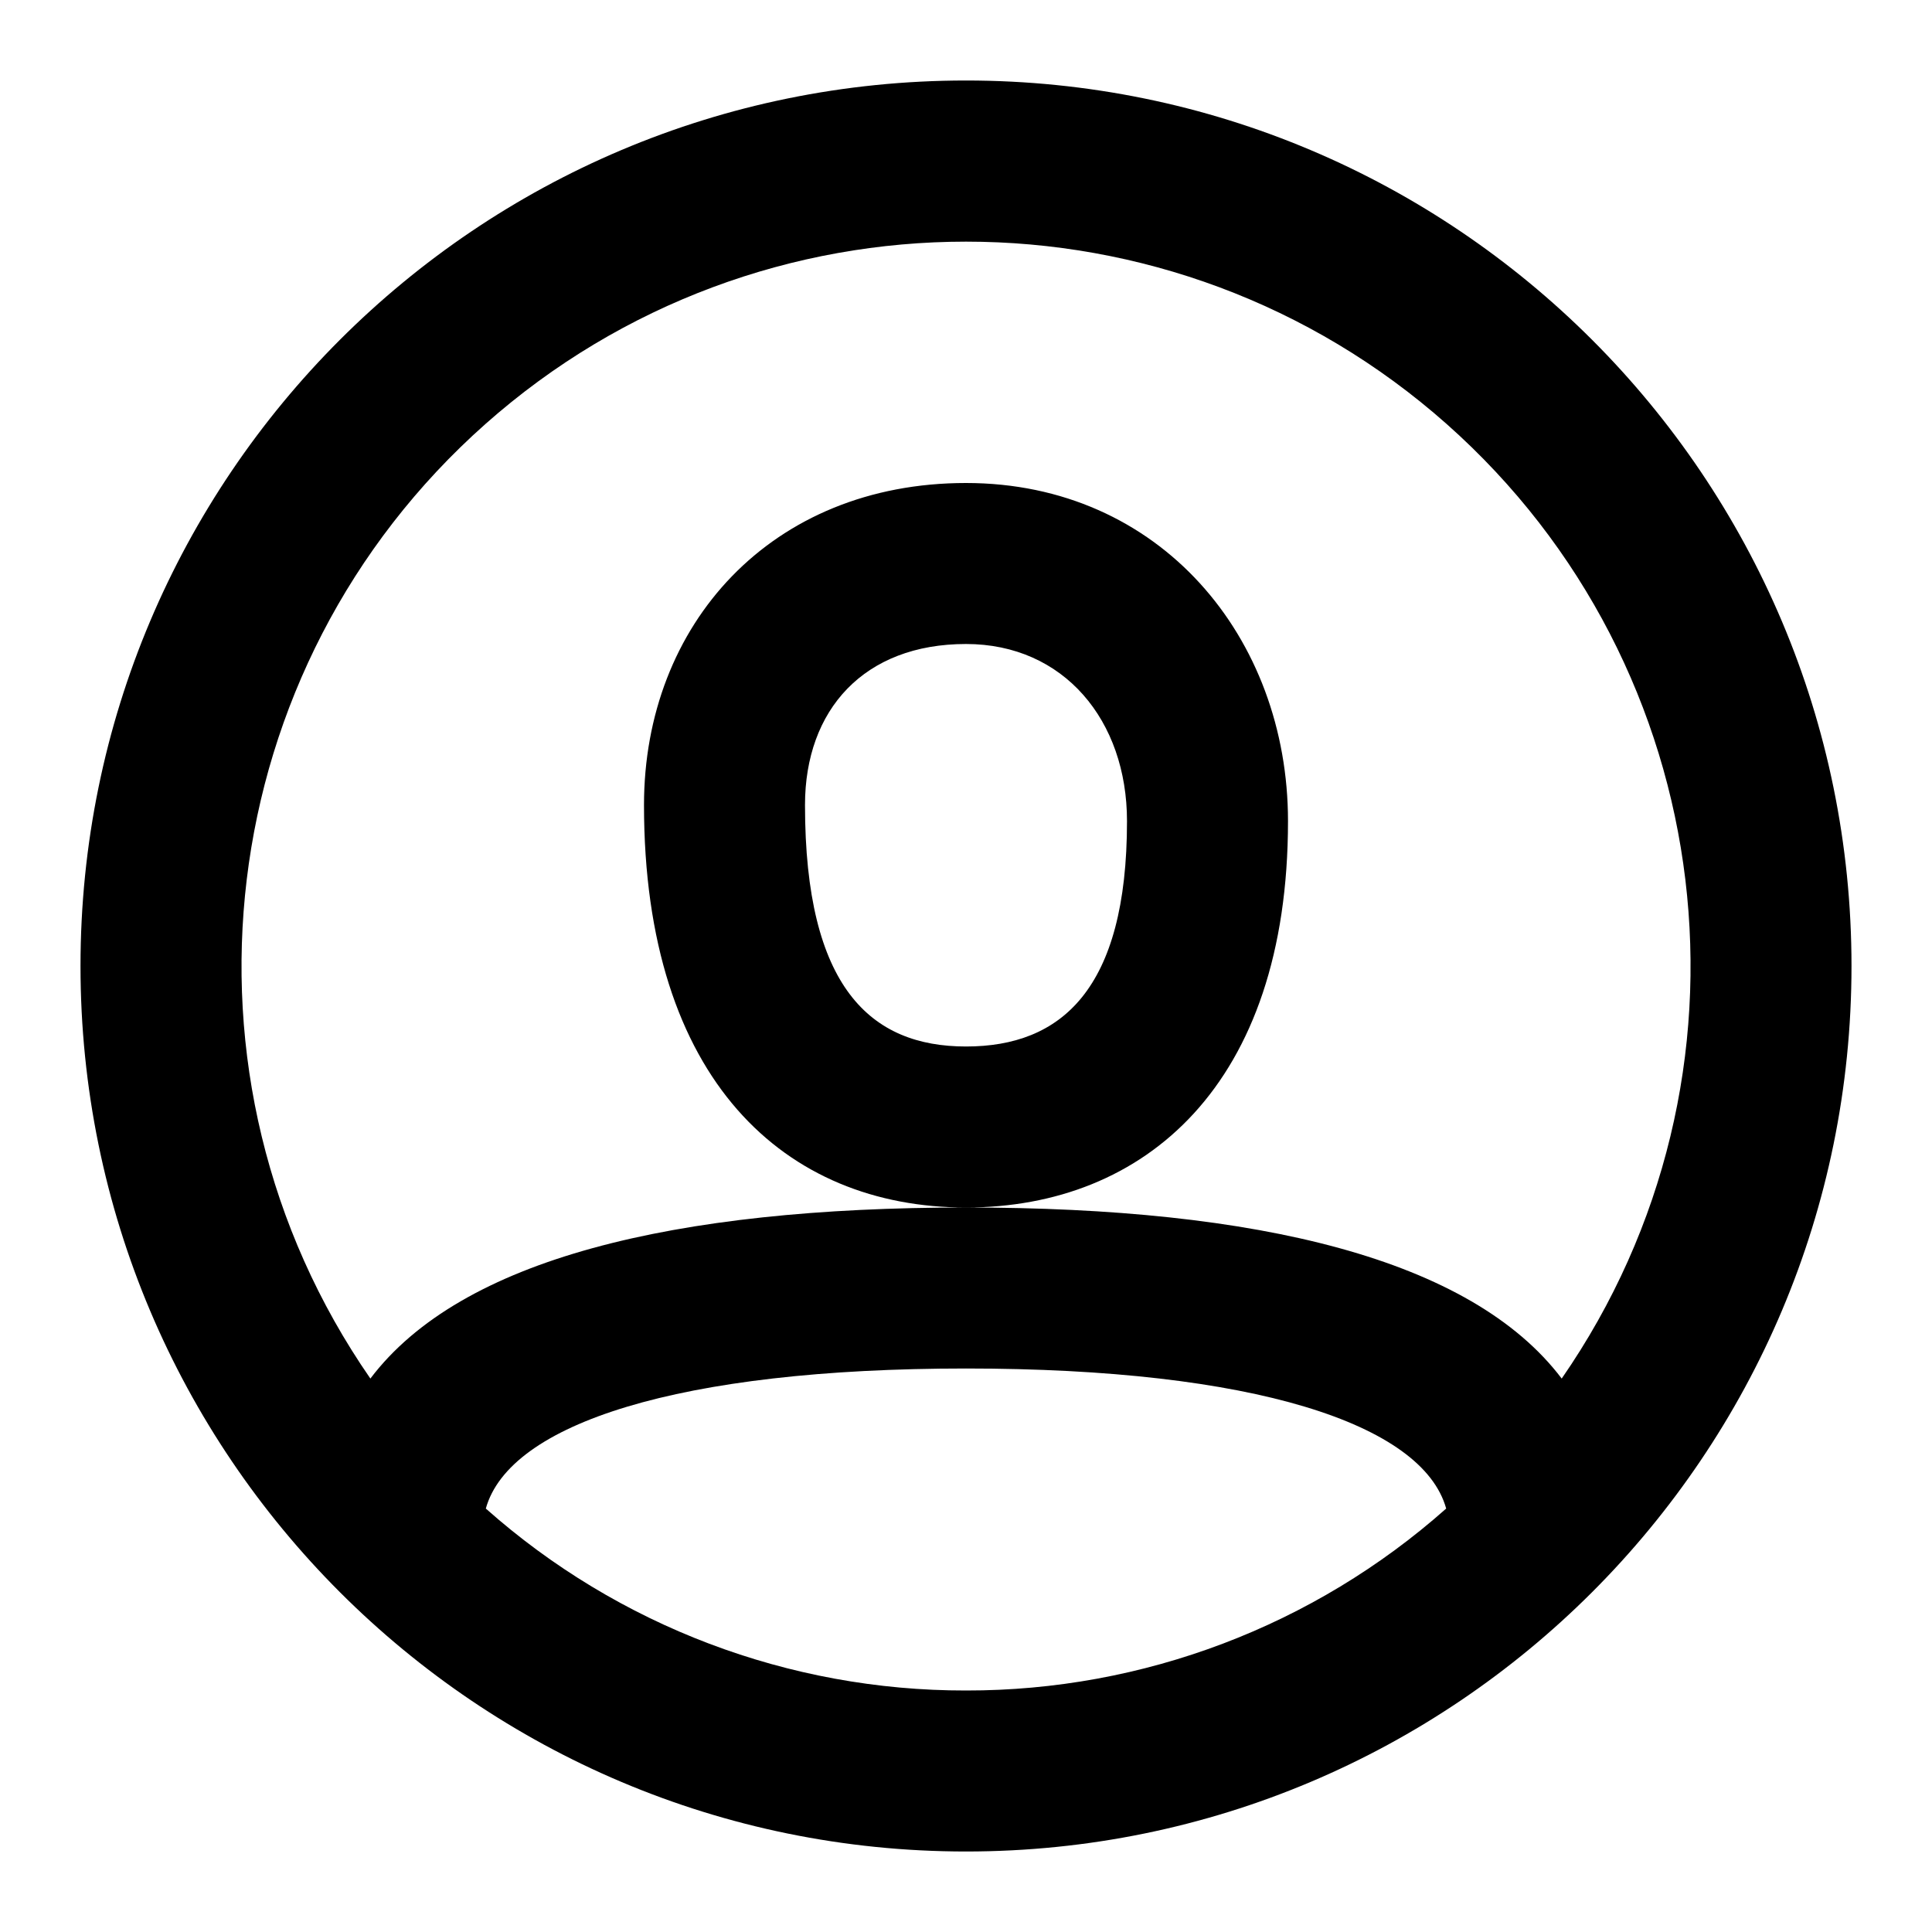
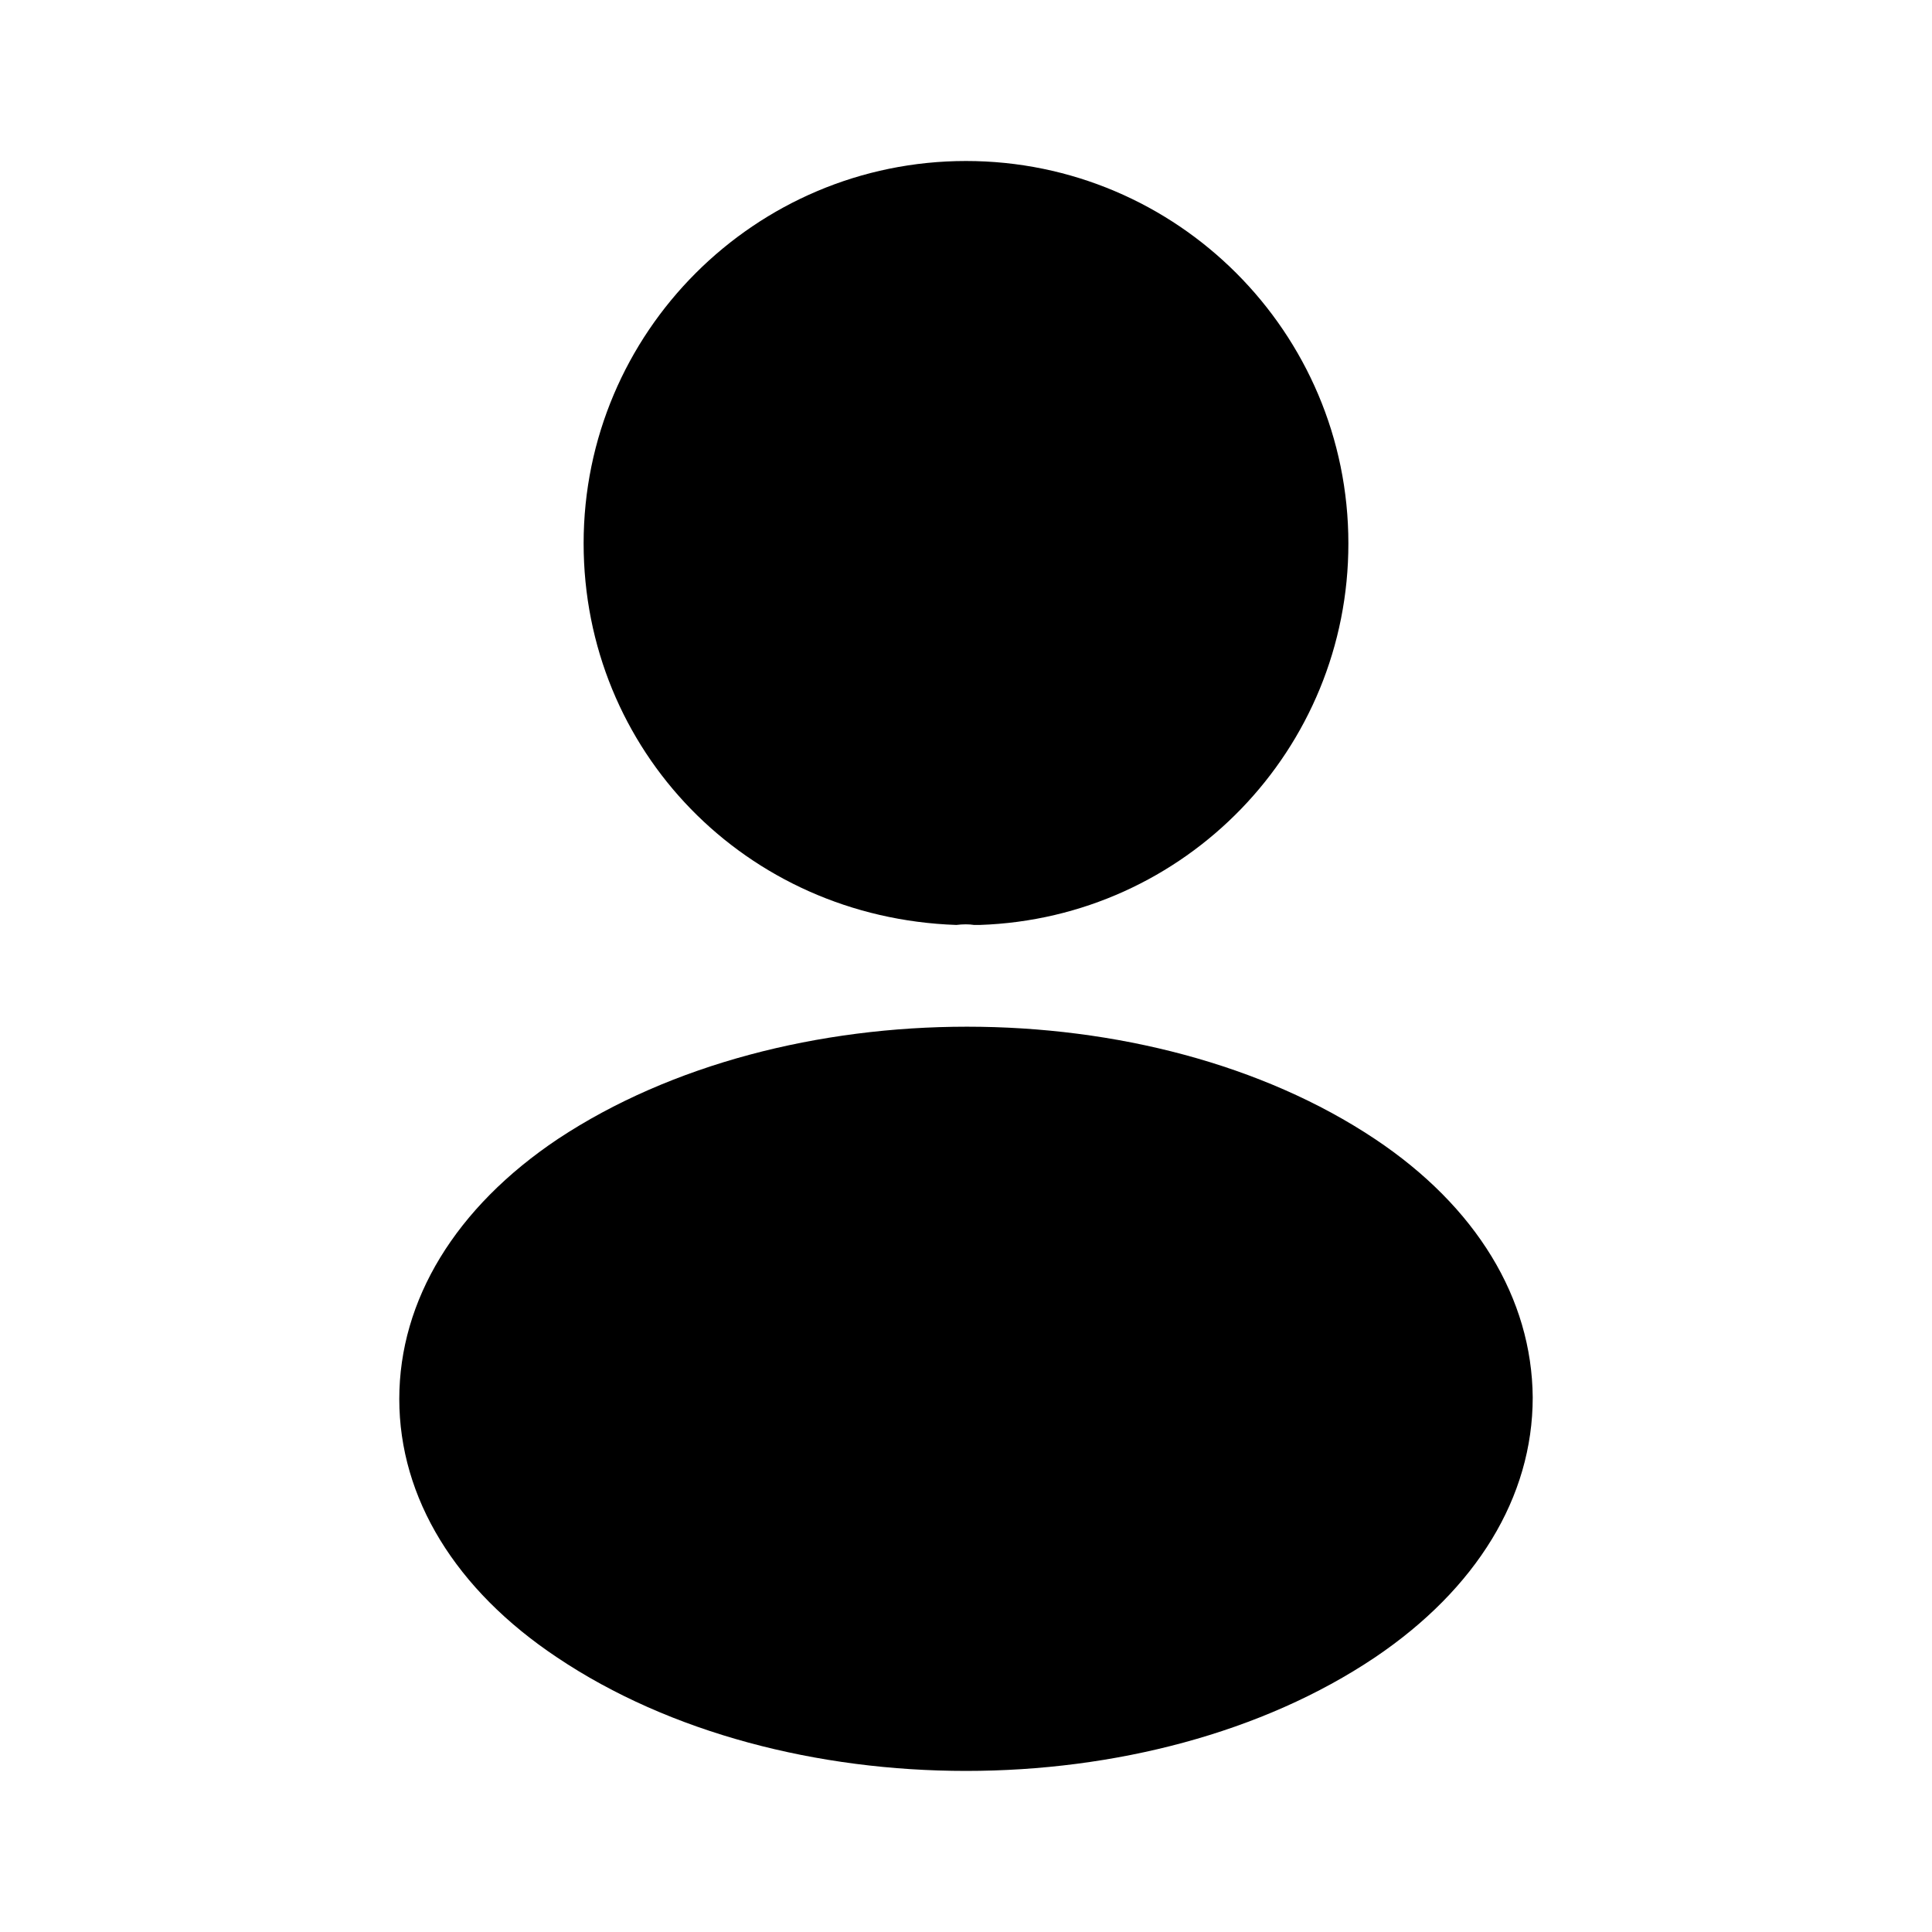
<svg xmlns="http://www.w3.org/2000/svg" fill="currentColor" viewBox="0 0 24 24">
-   <path fill-rule="evenodd" d="M6.035 18.74A8.966 8.966 0 0 0 12 21a8.966 8.966 0 0 0 5.965-2.26C17.672 17.687 15.569 17 12 17c-3.57 0-5.672.687-5.965 1.74zm-1.434-1.615C5.726 15.638 8.37 15 12 15s6.274.638 7.4 2.125a9 9 0 1 0-14.799 0zM12 23C5.925 23 1 18.075 1 12S5.925 1 12 1s11 4.925 11 11-4.925 11-11 11zM8 10c0-2.244 1.58-4 4-4 2.414 0 4 1.922 4 4.2 0 3.28-1.782 4.8-4 4.8-2.24 0-4-1.573-4-5zm2 0c0 2.27.818 3 2 3 1.178 0 2-.702 2-2.8 0-1.25-.784-2.2-2-2.2-1.266 0-2 .816-2 2z" />
+   <path d="M12 2C9.38 2 7.25 4.13 7.25 6.75c0 2.57 2.01 4.65 4.63 4.74.08-.01.16-.01.22 0h.07a4.738 4.738 0 0 0 4.58-4.74C16.75 4.13 14.62 2 12 2Zm5.08 12.149c-2.79-1.86-7.34-1.86-10.15 0-1.27.85-1.97 2-1.97 3.23s.7 2.37 1.96 3.21c1.4.94 3.24 1.41 5.08 1.41 1.84 0 3.68-.47 5.08-1.41 1.26-.85 1.96-1.99 1.96-3.23-.01-1.23-.7-2.37-1.96-3.21Z" />
</svg>
